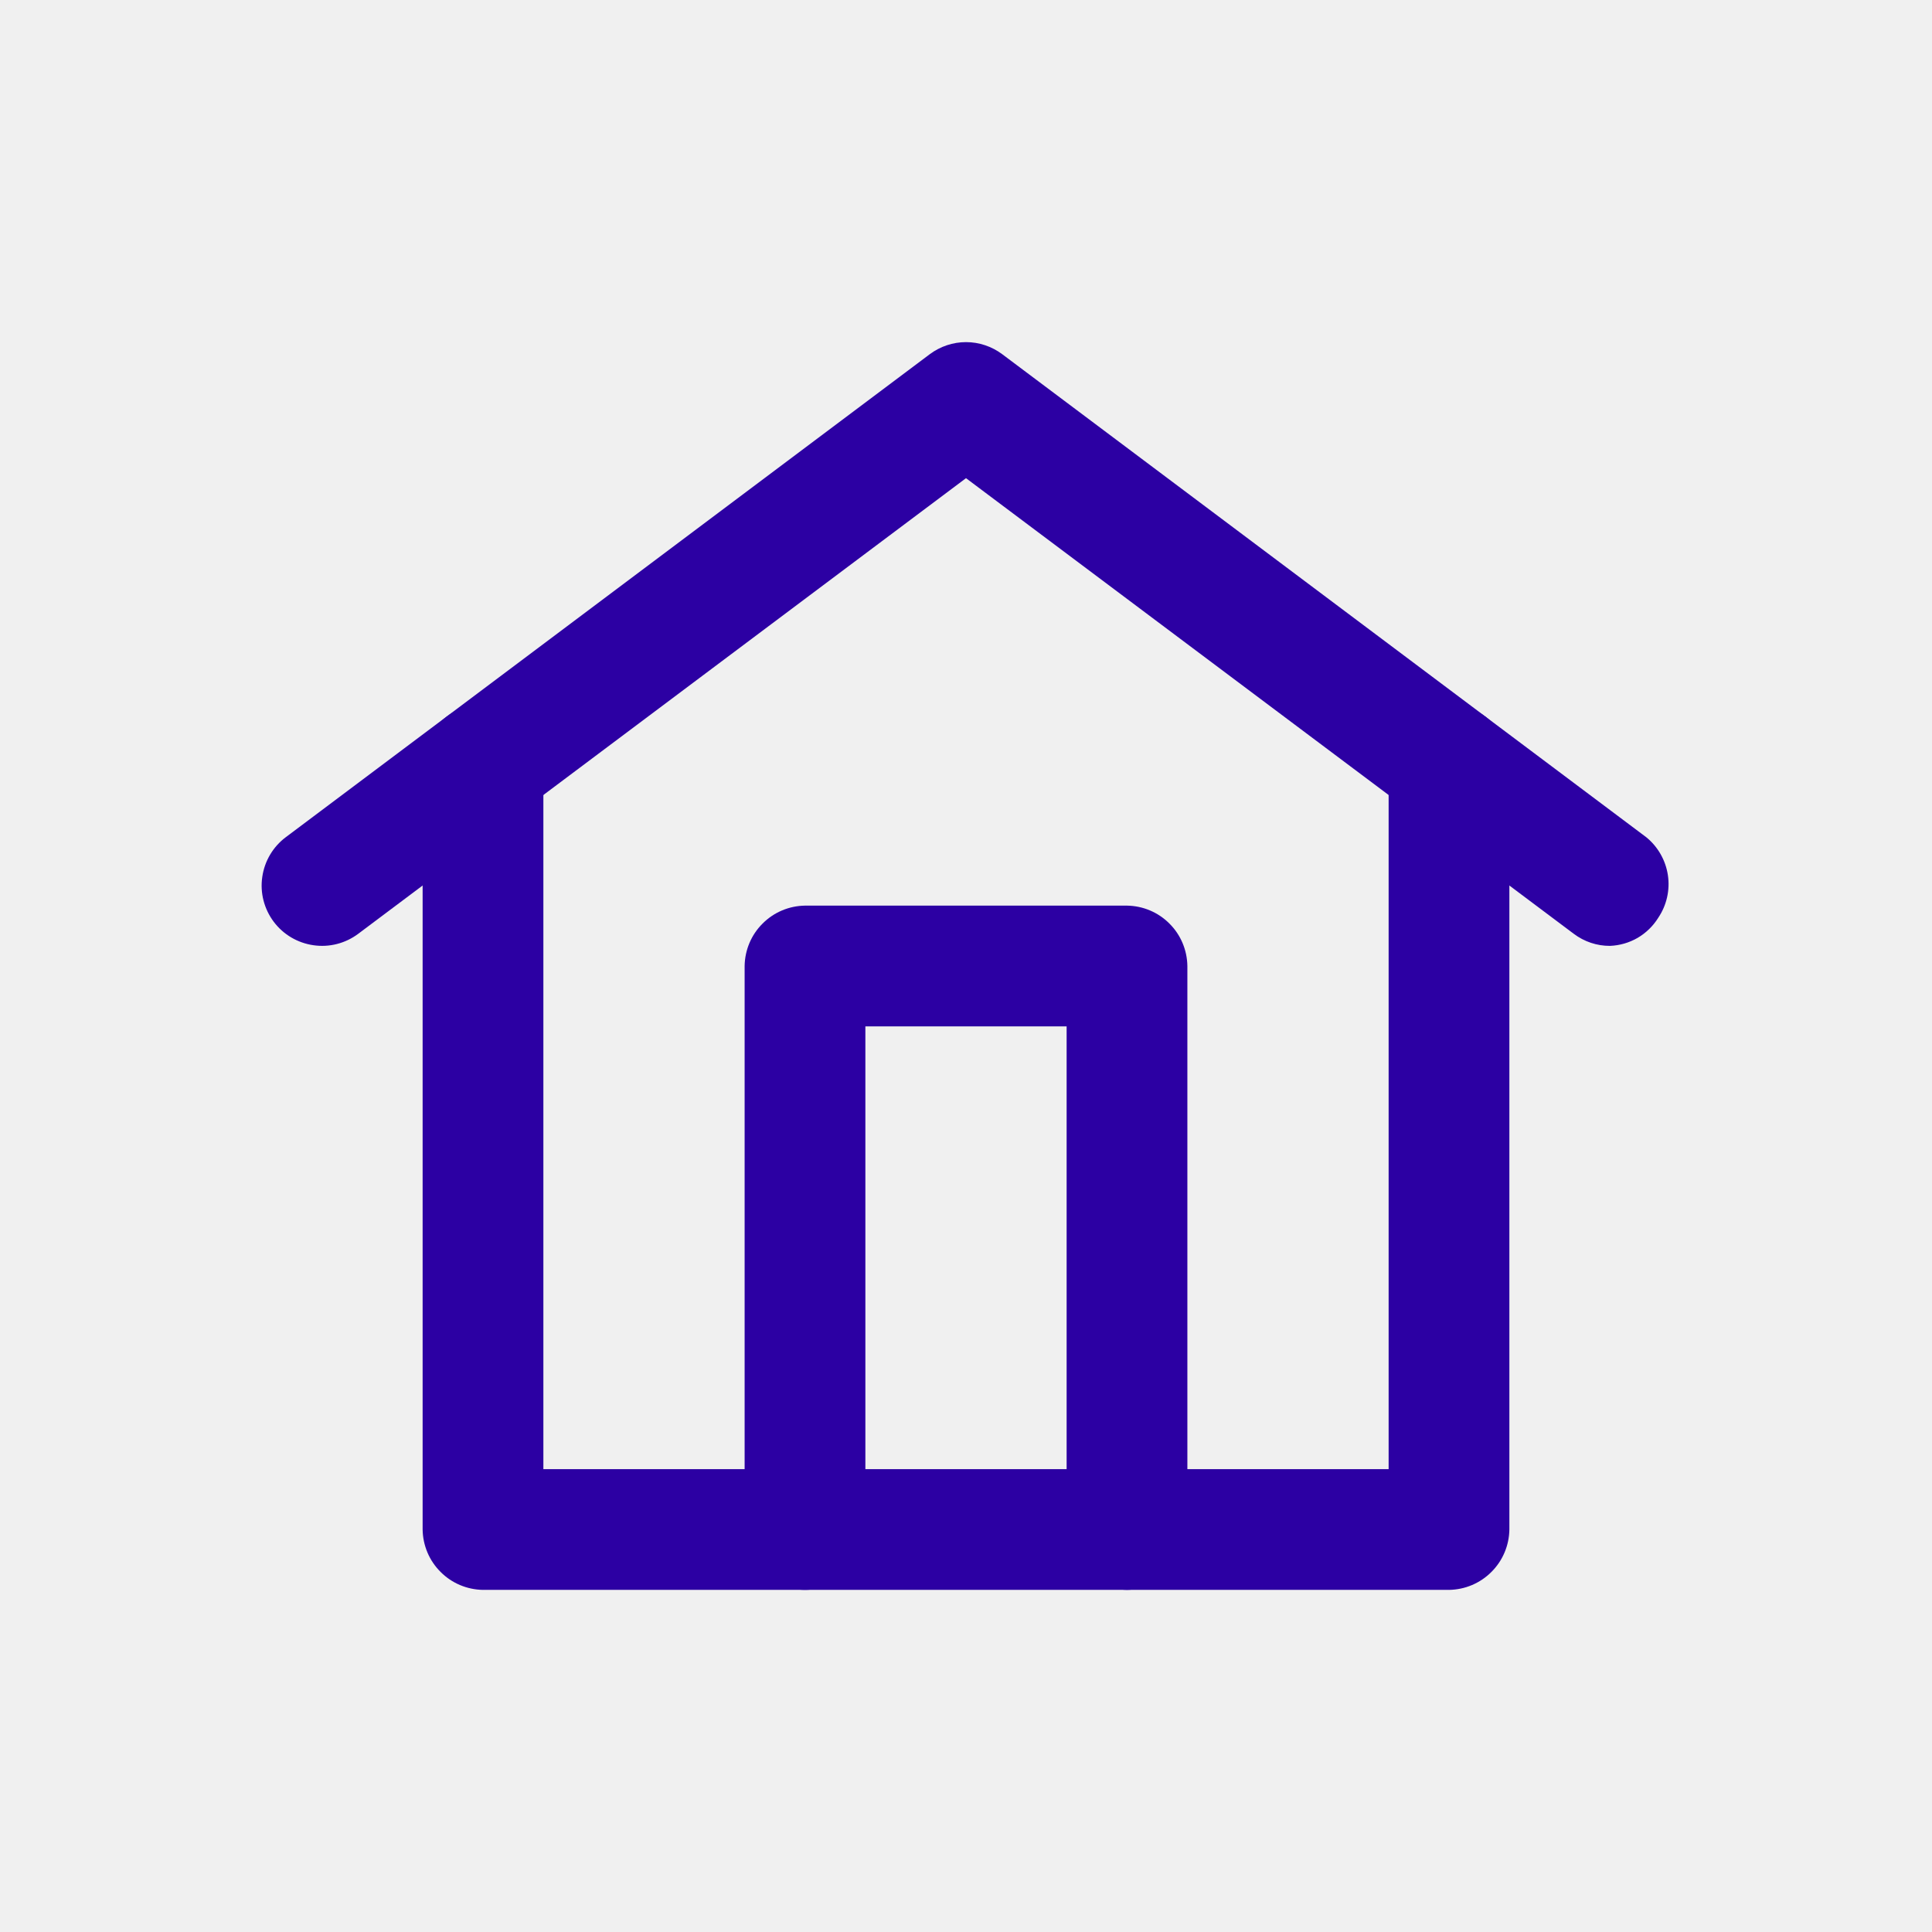
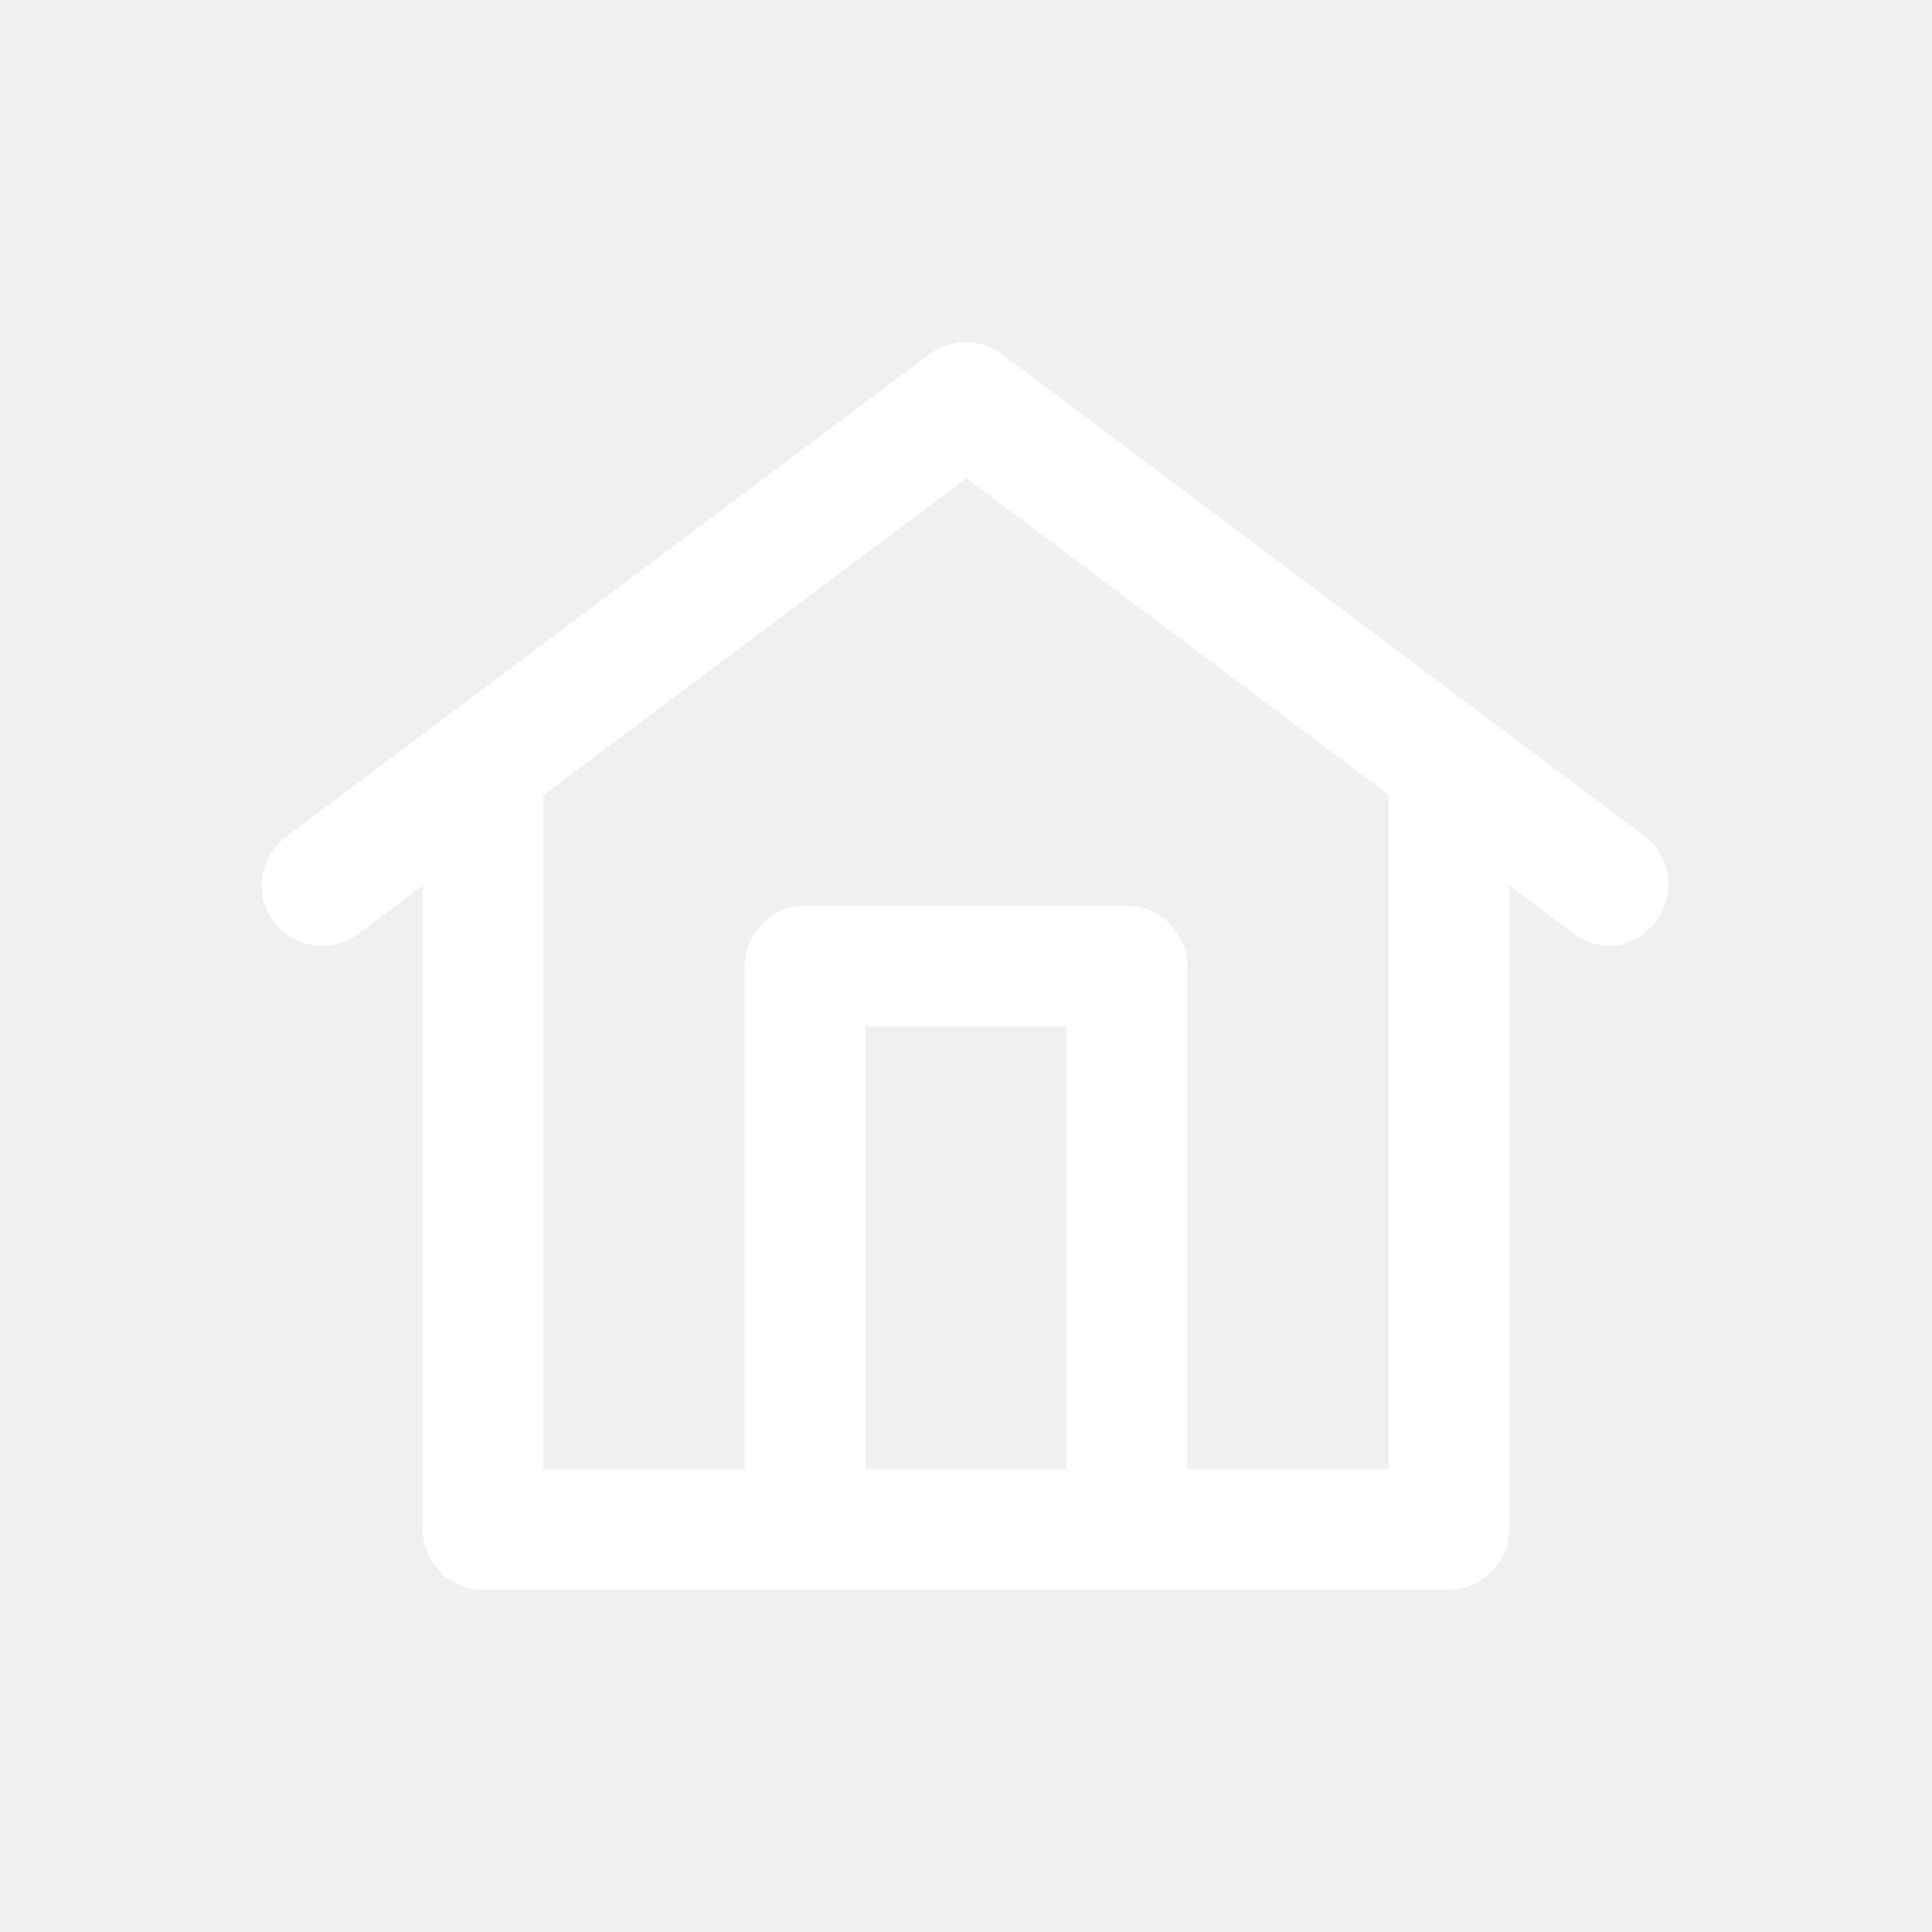
<svg xmlns="http://www.w3.org/2000/svg" width="800px" height="800px" viewBox="0 0 24 24" fill="none">
-   <path d="M20 11.75C19.838 11.751 19.68 11.698 19.55 11.6L12 5.94L4.45 11.6C4.291 11.719 4.091 11.771 3.894 11.742C3.697 11.714 3.519 11.609 3.4 11.45C3.281 11.291 3.229 11.091 3.258 10.894C3.286 10.697 3.391 10.519 3.55 10.4L11.55 4.4C11.68 4.303 11.838 4.25 12 4.25C12.162 4.25 12.32 4.303 12.45 4.4L20.45 10.4C20.595 10.518 20.691 10.686 20.719 10.871C20.747 11.056 20.704 11.245 20.6 11.4C20.536 11.503 20.448 11.589 20.344 11.65C20.239 11.711 20.121 11.745 20 11.75Z" fill="#2C00A3" />
-   <path d="M18 19.75H6C5.802 19.747 5.613 19.668 5.473 19.527C5.332 19.387 5.253 19.198 5.25 19V9.5C5.25 9.301 5.329 9.11 5.47 8.97C5.61 8.829 5.801 8.75 6 8.75C6.199 8.75 6.39 8.829 6.53 8.97C6.671 9.11 6.75 9.301 6.75 9.5V18.25H17.25V9.5C17.25 9.301 17.329 9.11 17.47 8.97C17.61 8.829 17.801 8.75 18 8.75C18.199 8.75 18.39 8.829 18.53 8.97C18.671 9.11 18.75 9.301 18.75 9.5V19C18.747 19.198 18.668 19.387 18.527 19.527C18.387 19.668 18.198 19.747 18 19.75Z" fill="#2C00A3" />
-   <path d="M14 19.75C13.802 19.747 13.613 19.668 13.473 19.527C13.332 19.387 13.253 19.198 13.25 19V12.75H10.75V19C10.75 19.199 10.671 19.39 10.53 19.53C10.39 19.671 10.199 19.75 10 19.75C9.801 19.75 9.61 19.671 9.47 19.53C9.329 19.39 9.25 19.199 9.25 19V12C9.253 11.802 9.332 11.613 9.473 11.473C9.613 11.332 9.802 11.253 10 11.25H14C14.198 11.253 14.387 11.332 14.527 11.473C14.668 11.613 14.747 11.802 14.75 12V19C14.747 19.198 14.668 19.387 14.527 19.527C14.387 19.668 14.198 19.747 14 19.75Z" fill="#2C00A3" />
+   <path d="M20 11.75C19.838 11.751 19.68 11.698 19.55 11.6L12 5.94L4.45 11.6C4.291 11.719 4.091 11.771 3.894 11.742C3.697 11.714 3.519 11.609 3.4 11.45C3.281 11.291 3.229 11.091 3.258 10.894C3.286 10.697 3.391 10.519 3.55 10.4L11.55 4.4C11.68 4.303 11.838 4.25 12 4.25C12.162 4.25 12.32 4.303 12.45 4.4L20.45 10.4C20.595 10.518 20.691 10.686 20.719 10.871C20.747 11.056 20.704 11.245 20.6 11.4C20.536 11.503 20.448 11.589 20.344 11.65C20.239 11.711 20.121 11.745 20 11.75Z" fill="#fff" />
+   <path d="M18 19.75H6C5.802 19.747 5.613 19.668 5.473 19.527C5.332 19.387 5.253 19.198 5.25 19V9.5C5.25 9.301 5.329 9.11 5.47 8.97C5.61 8.829 5.801 8.75 6 8.75C6.199 8.75 6.39 8.829 6.53 8.97C6.671 9.11 6.75 9.301 6.75 9.5V18.25H17.25V9.5C17.25 9.301 17.329 9.11 17.47 8.97C17.61 8.829 17.801 8.75 18 8.75C18.199 8.75 18.39 8.829 18.53 8.97C18.671 9.11 18.75 9.301 18.75 9.5V19C18.747 19.198 18.668 19.387 18.527 19.527C18.387 19.668 18.198 19.747 18 19.75Z" fill="#fff" />
+   <path d="M14 19.75C13.802 19.747 13.613 19.668 13.473 19.527C13.332 19.387 13.253 19.198 13.25 19V12.75H10.75V19C10.75 19.199 10.671 19.39 10.53 19.53C10.39 19.671 10.199 19.75 10 19.75C9.801 19.75 9.61 19.671 9.47 19.53C9.329 19.39 9.25 19.199 9.25 19V12C9.253 11.802 9.332 11.613 9.473 11.473C9.613 11.332 9.802 11.253 10 11.25H14C14.198 11.253 14.387 11.332 14.527 11.473C14.668 11.613 14.747 11.802 14.75 12V19C14.747 19.198 14.668 19.387 14.527 19.527C14.387 19.668 14.198 19.747 14 19.75Z" fill="#fff" />
</svg>
